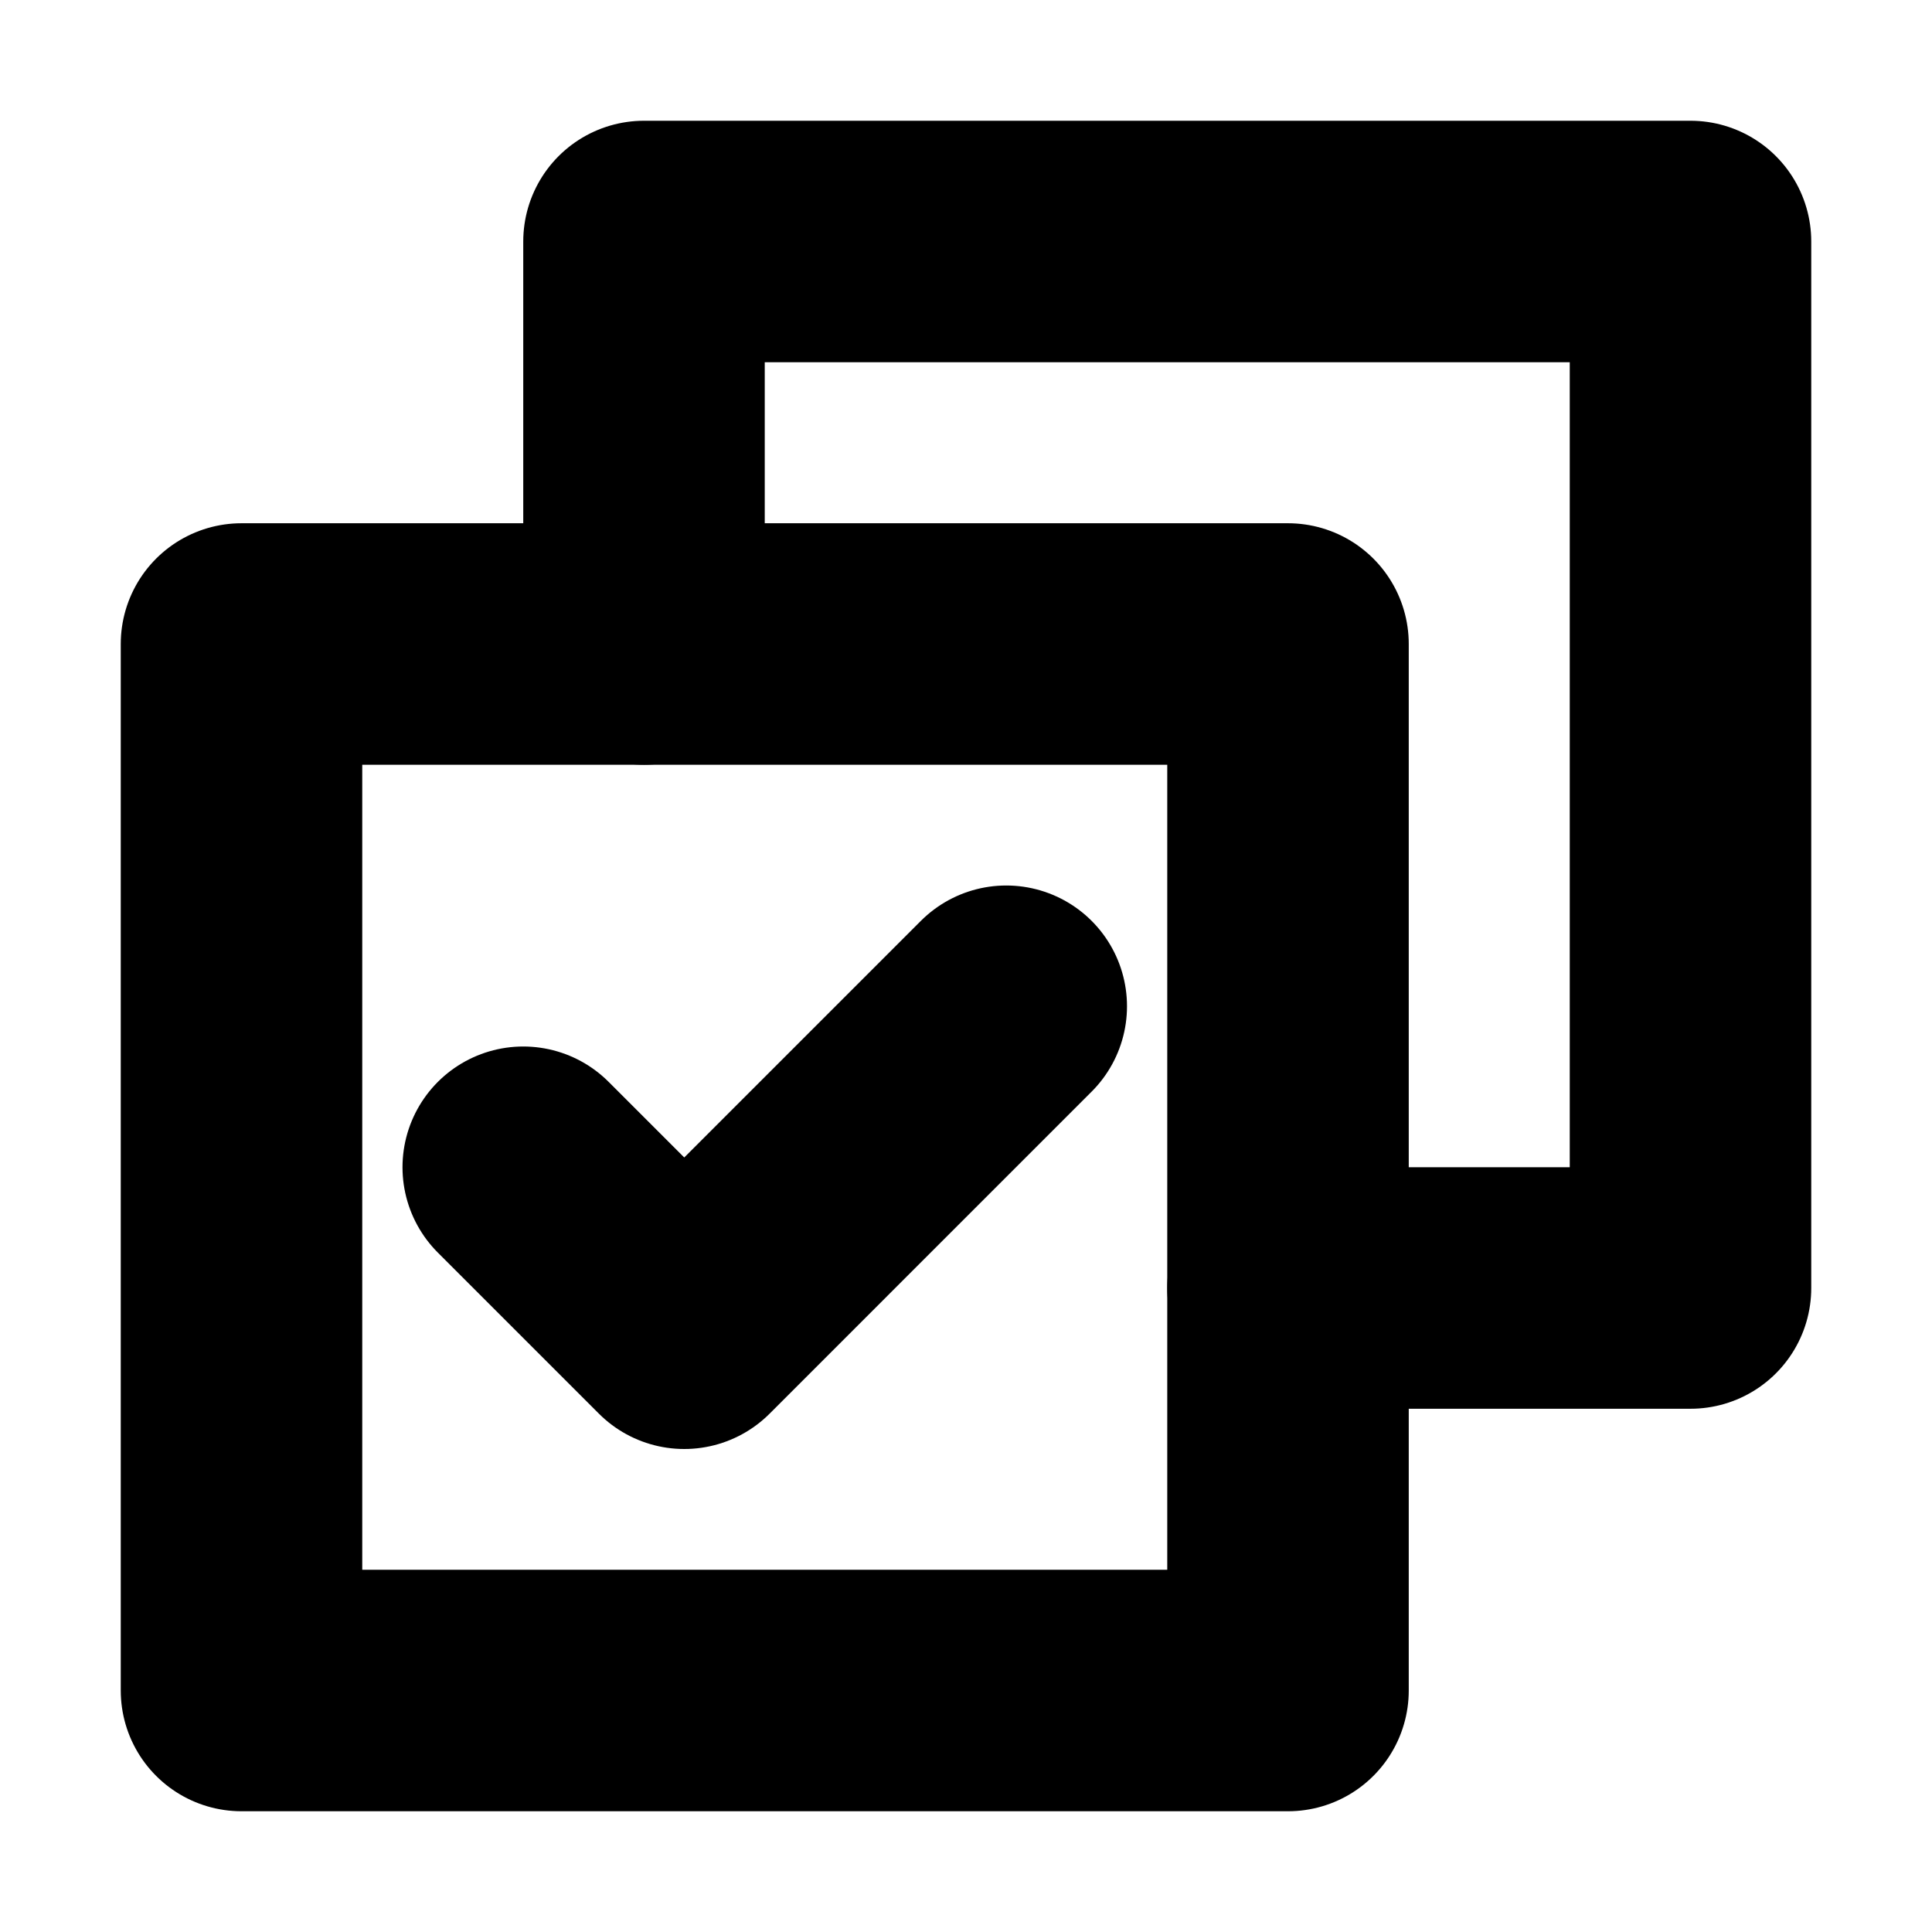
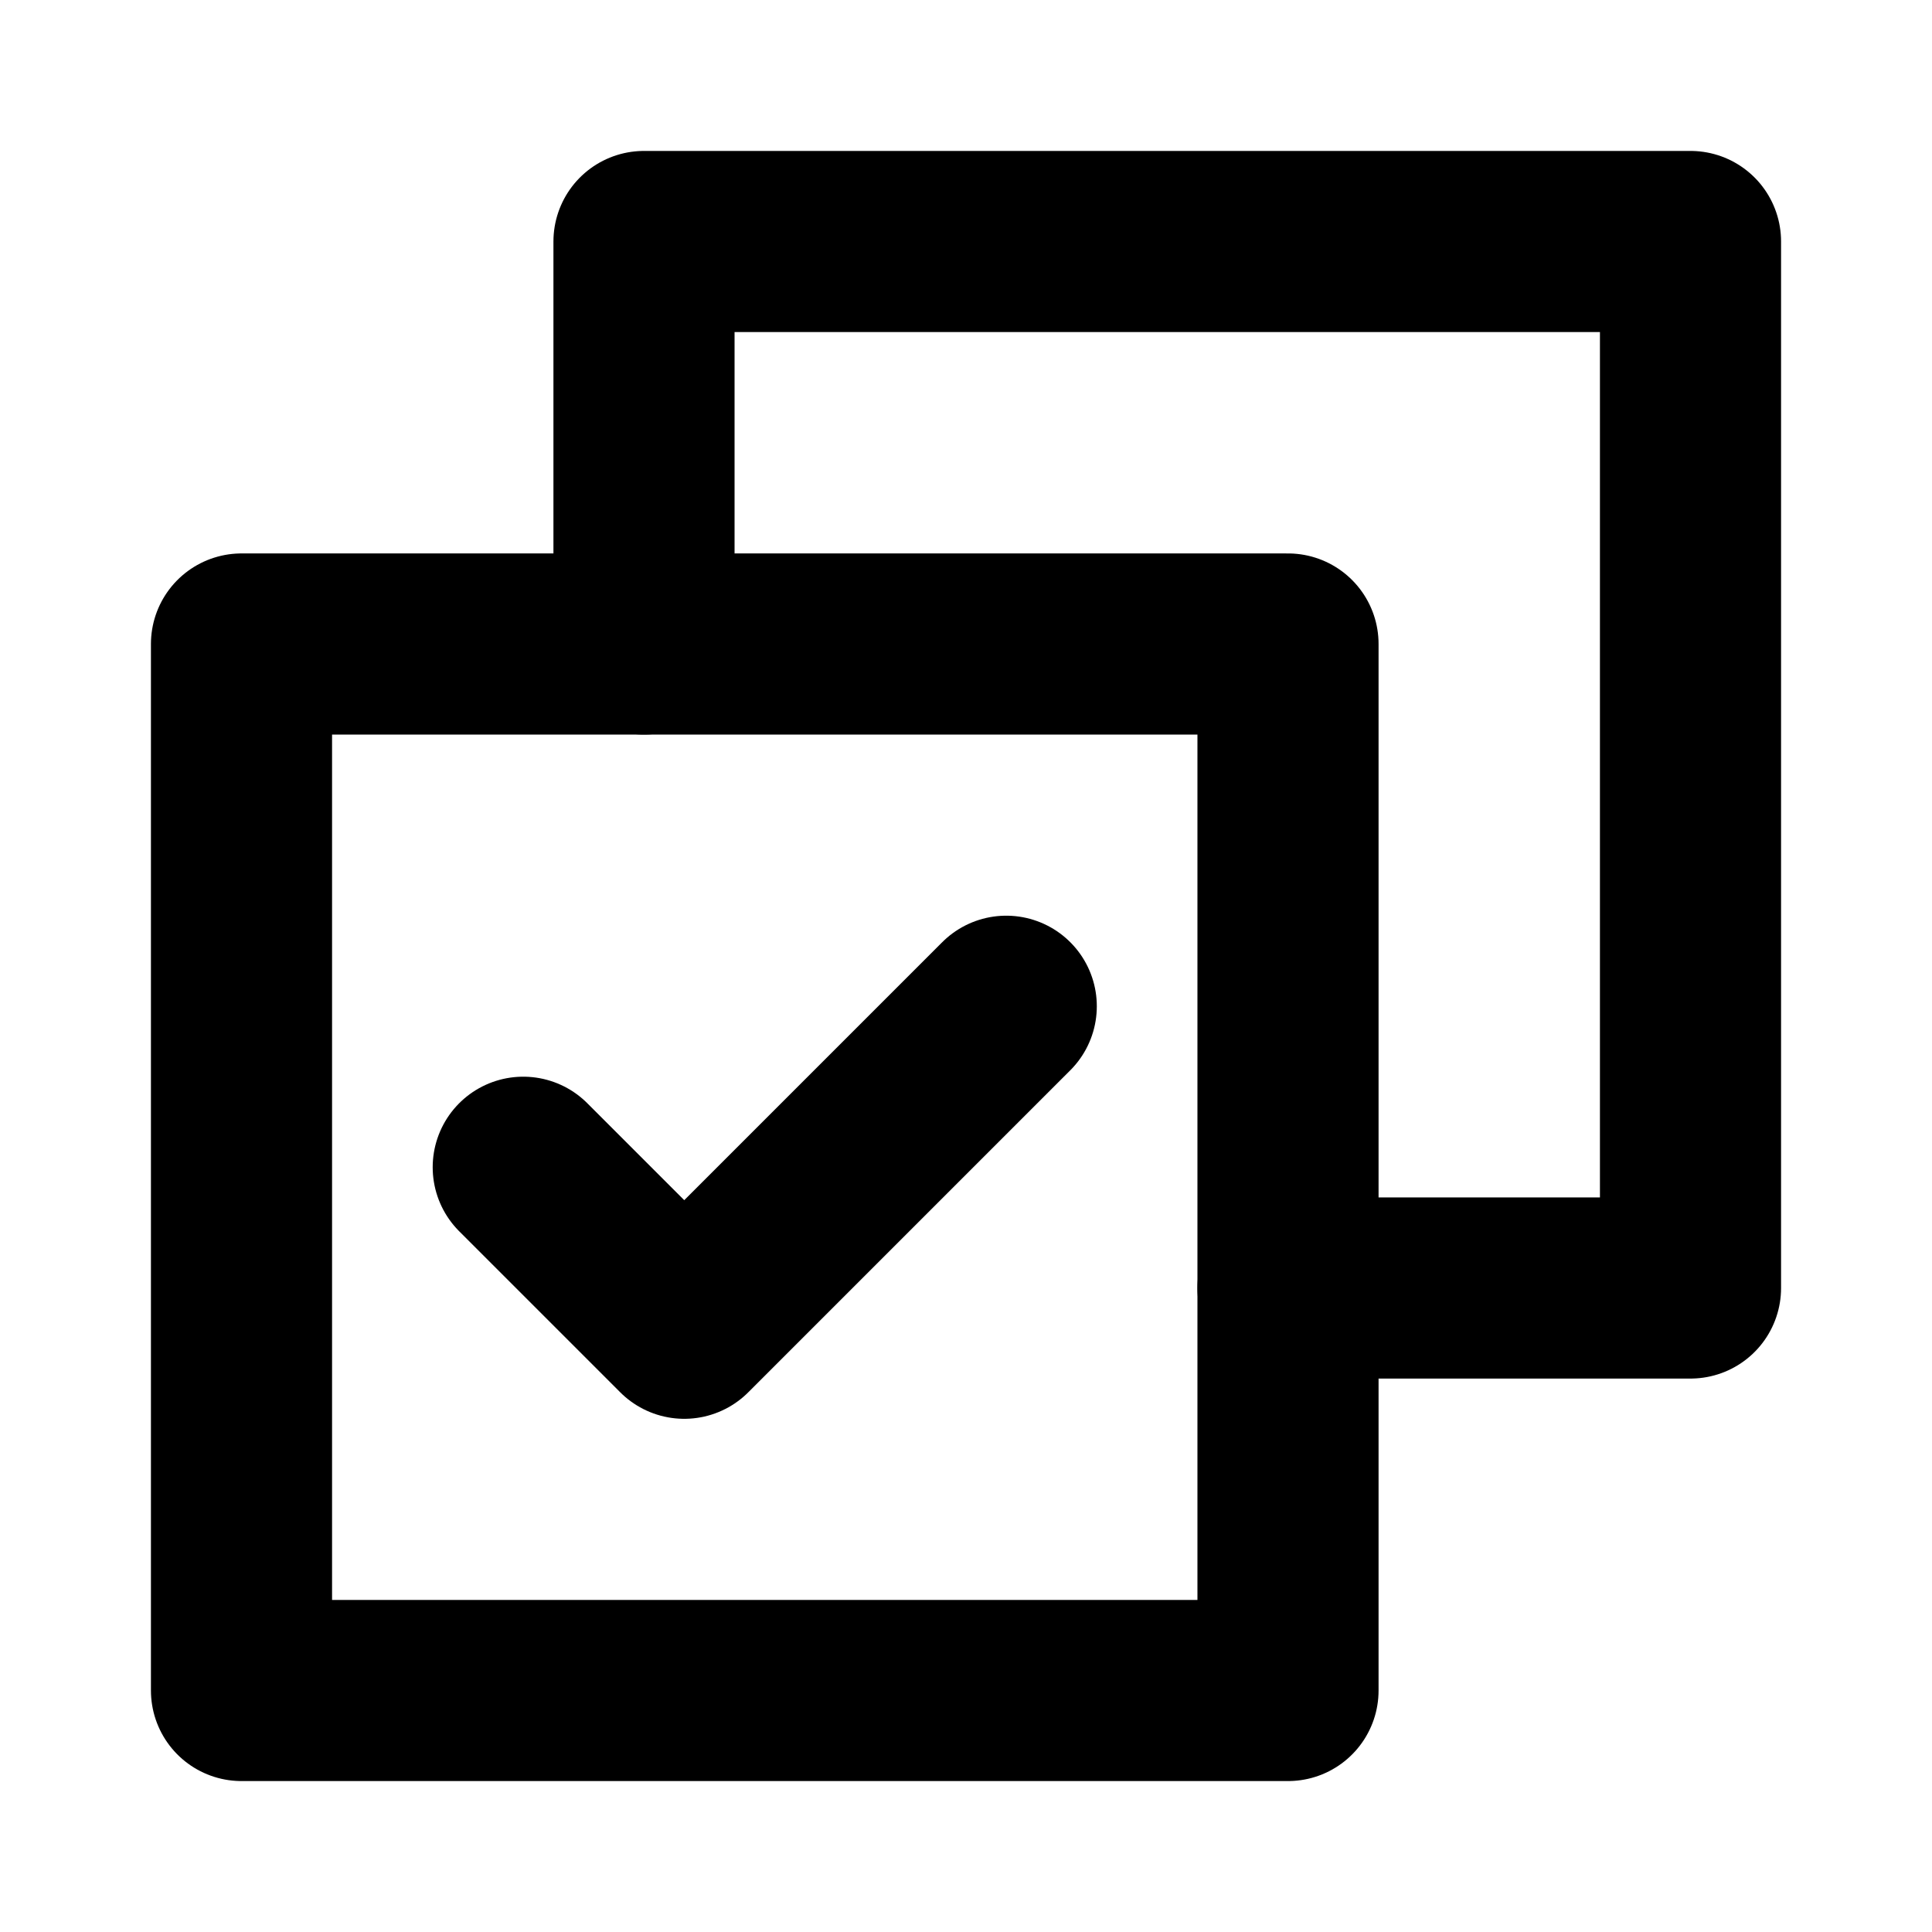
- <svg xmlns="http://www.w3.org/2000/svg" width="24" height="24" viewBox="0 0 24 24" fill="none" stroke="currentColor" stroke-width="3" stroke-linecap="round" stroke-linejoin="round" class="devfont devfont-squares-check">
+ <svg xmlns="http://www.w3.org/2000/svg" width="24" height="24" viewBox="0 0 24 24" fill="none" stroke="currentColor" stroke-width="2.25" stroke-linecap="round" stroke-linejoin="round" class="devfont devfont-squares-check">
  <path d="M16 8H3v13h13V8z" />
  <path d="M8 8V3h13v13h-5" />
  <path d="M6.5 14.5l2 2 4-4" />
</svg>
